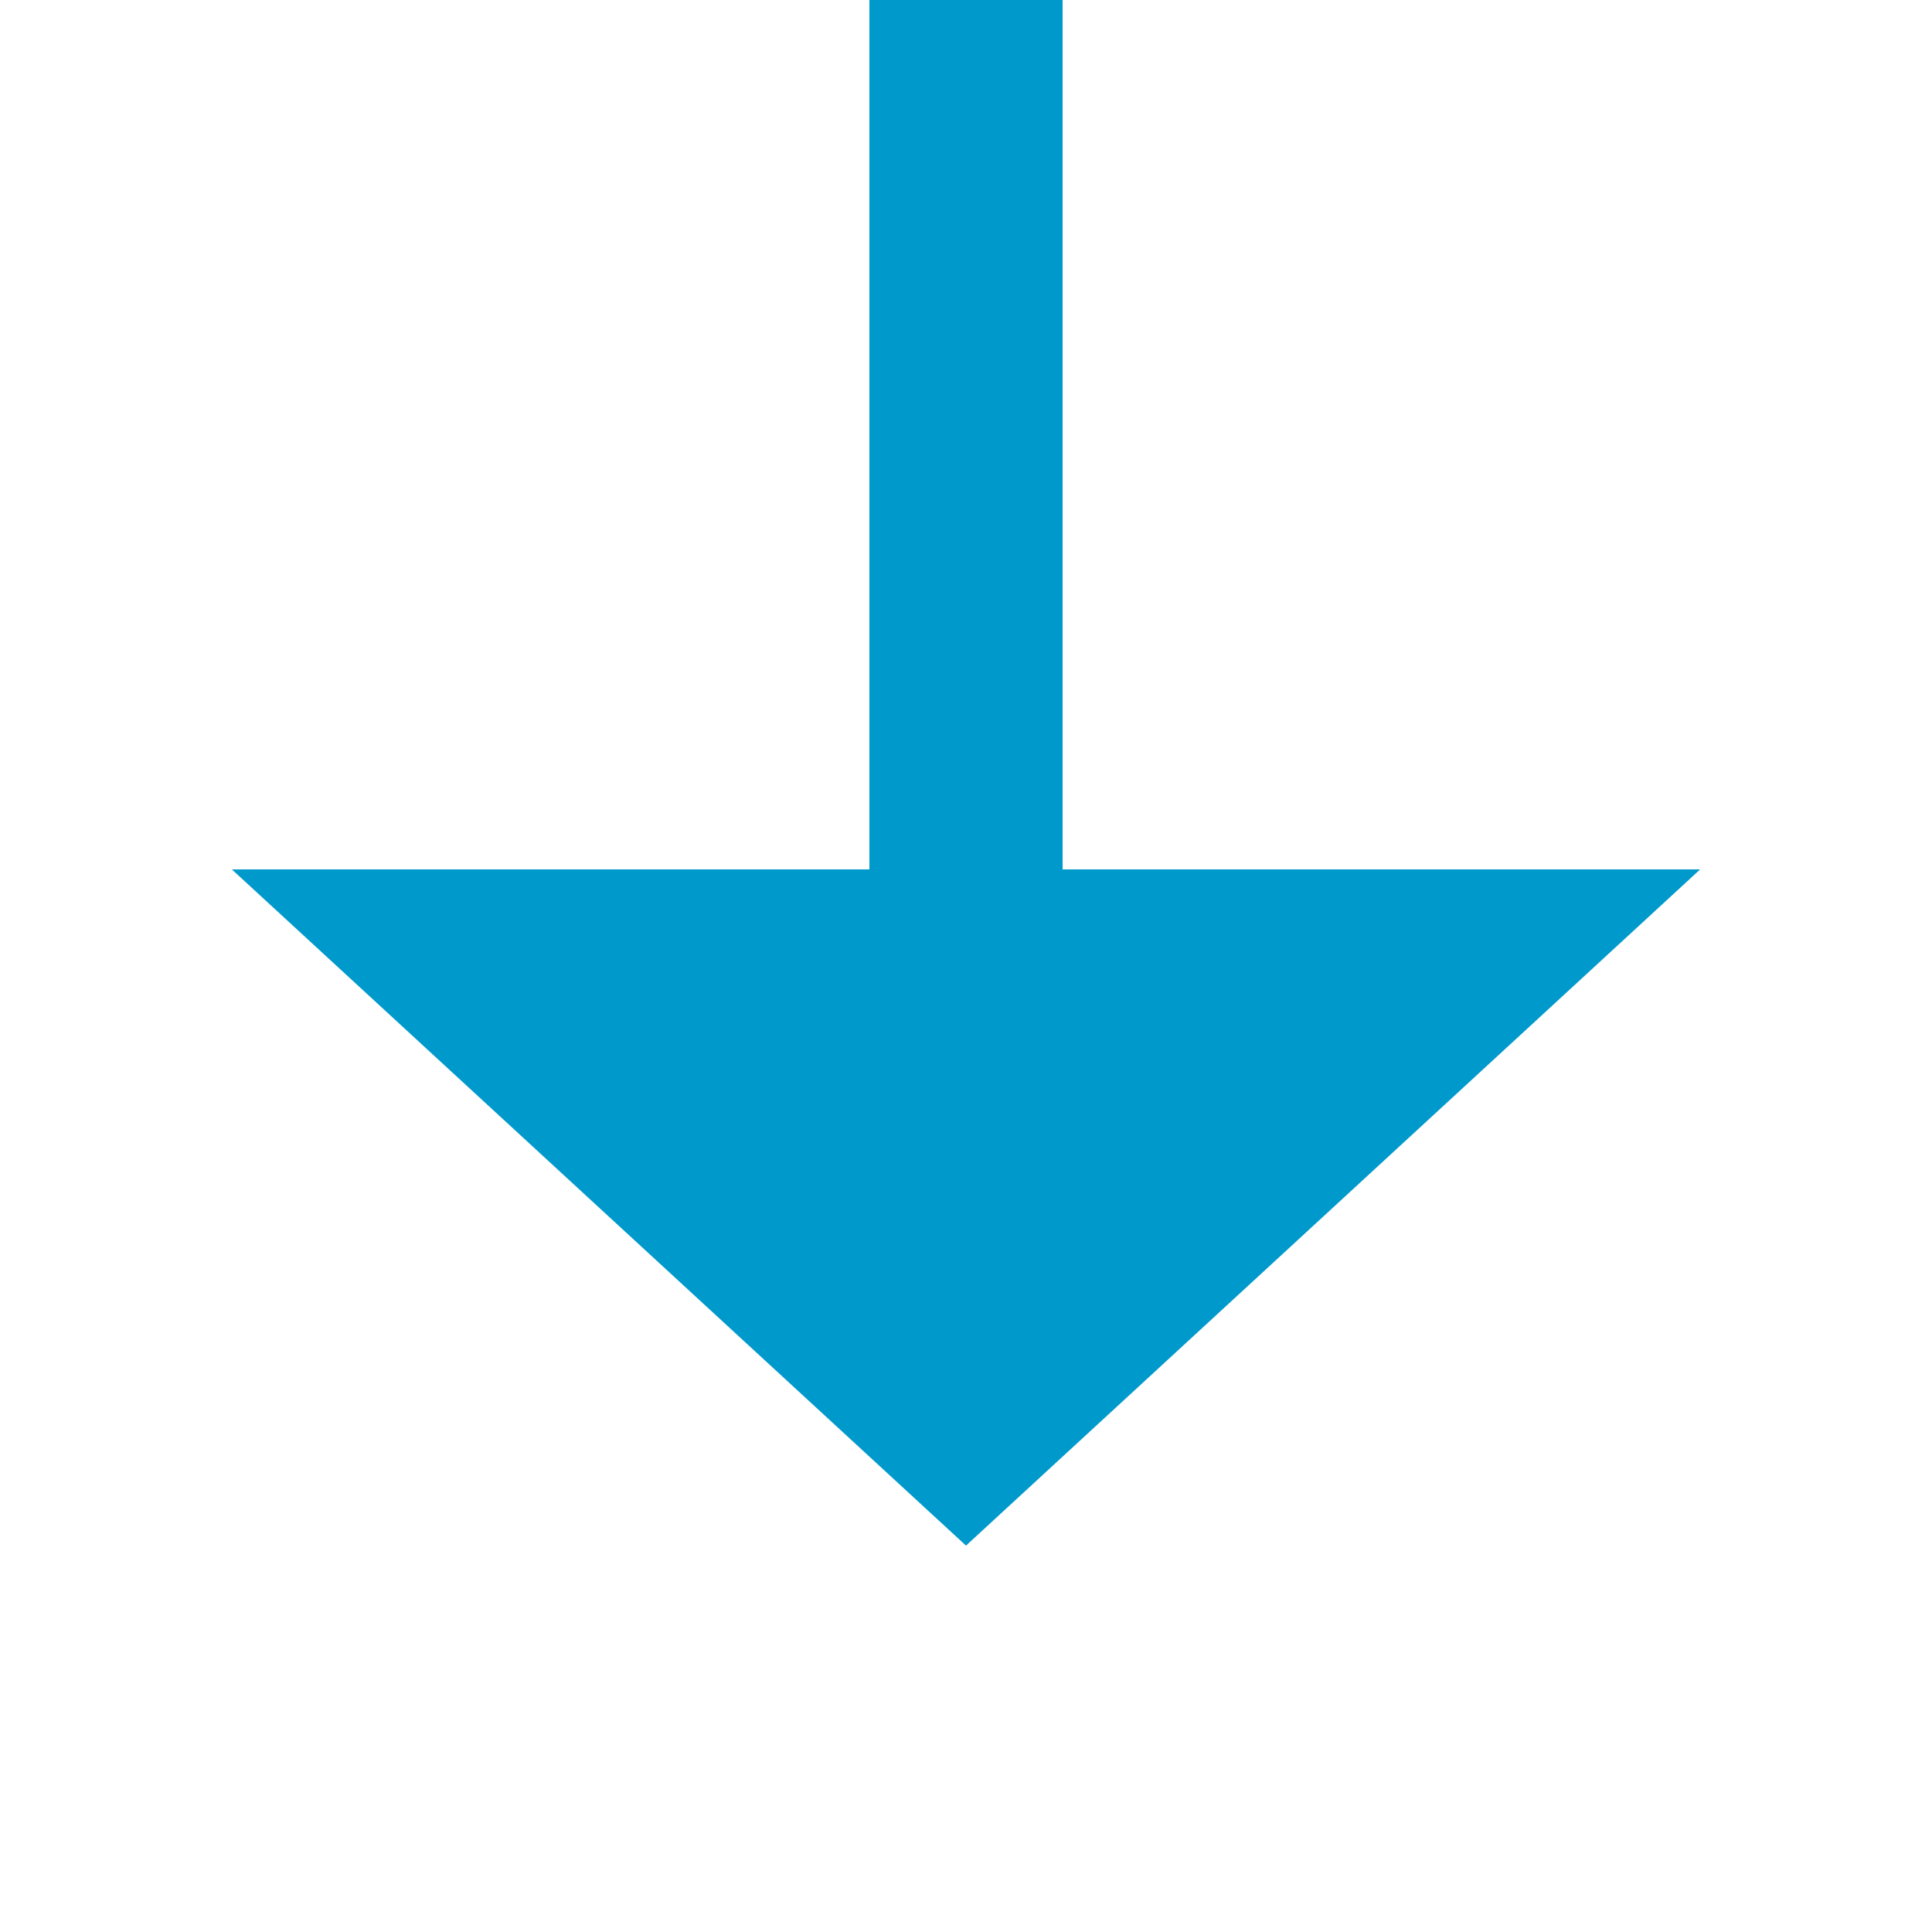
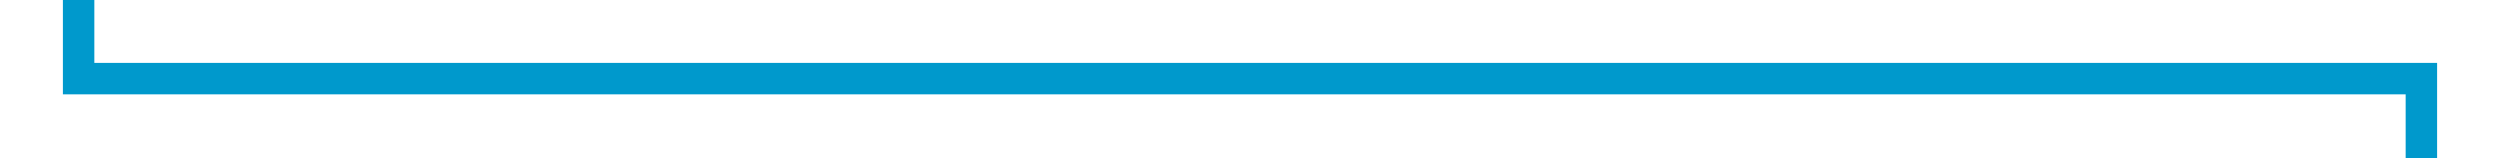
- <svg xmlns="http://www.w3.org/2000/svg" version="1.1" width="20px" height="20px" preserveAspectRatio="xMinYMid meet" viewBox="710 1617  20 18">
-   <path d="M 720 1554  L 720 1626  " stroke-width="2" stroke="#0099cc" fill="none" />
-   <path d="M 712.4 1625  L 720 1632  L 727.6 1625  L 712.4 1625  Z " fill-rule="nonzero" fill="#0099cc" stroke="none" />
+ <svg xmlns="http://www.w3.org/2000/svg" version="1.1" width="159px" height="10px" preserveAspectRatio="xMinYMid meet" viewBox="566 886  159 8">
+   <path d="M 571 841  L 571 890  L 720 890  L 720 940  " stroke-width="2" stroke="#0099cc" fill="none" />
+   <path d="M 712.4 939  L 720 946  L 727.6 939  L 712.4 939  Z " fill-rule="nonzero" fill="#0099cc" stroke="none" />
</svg>
